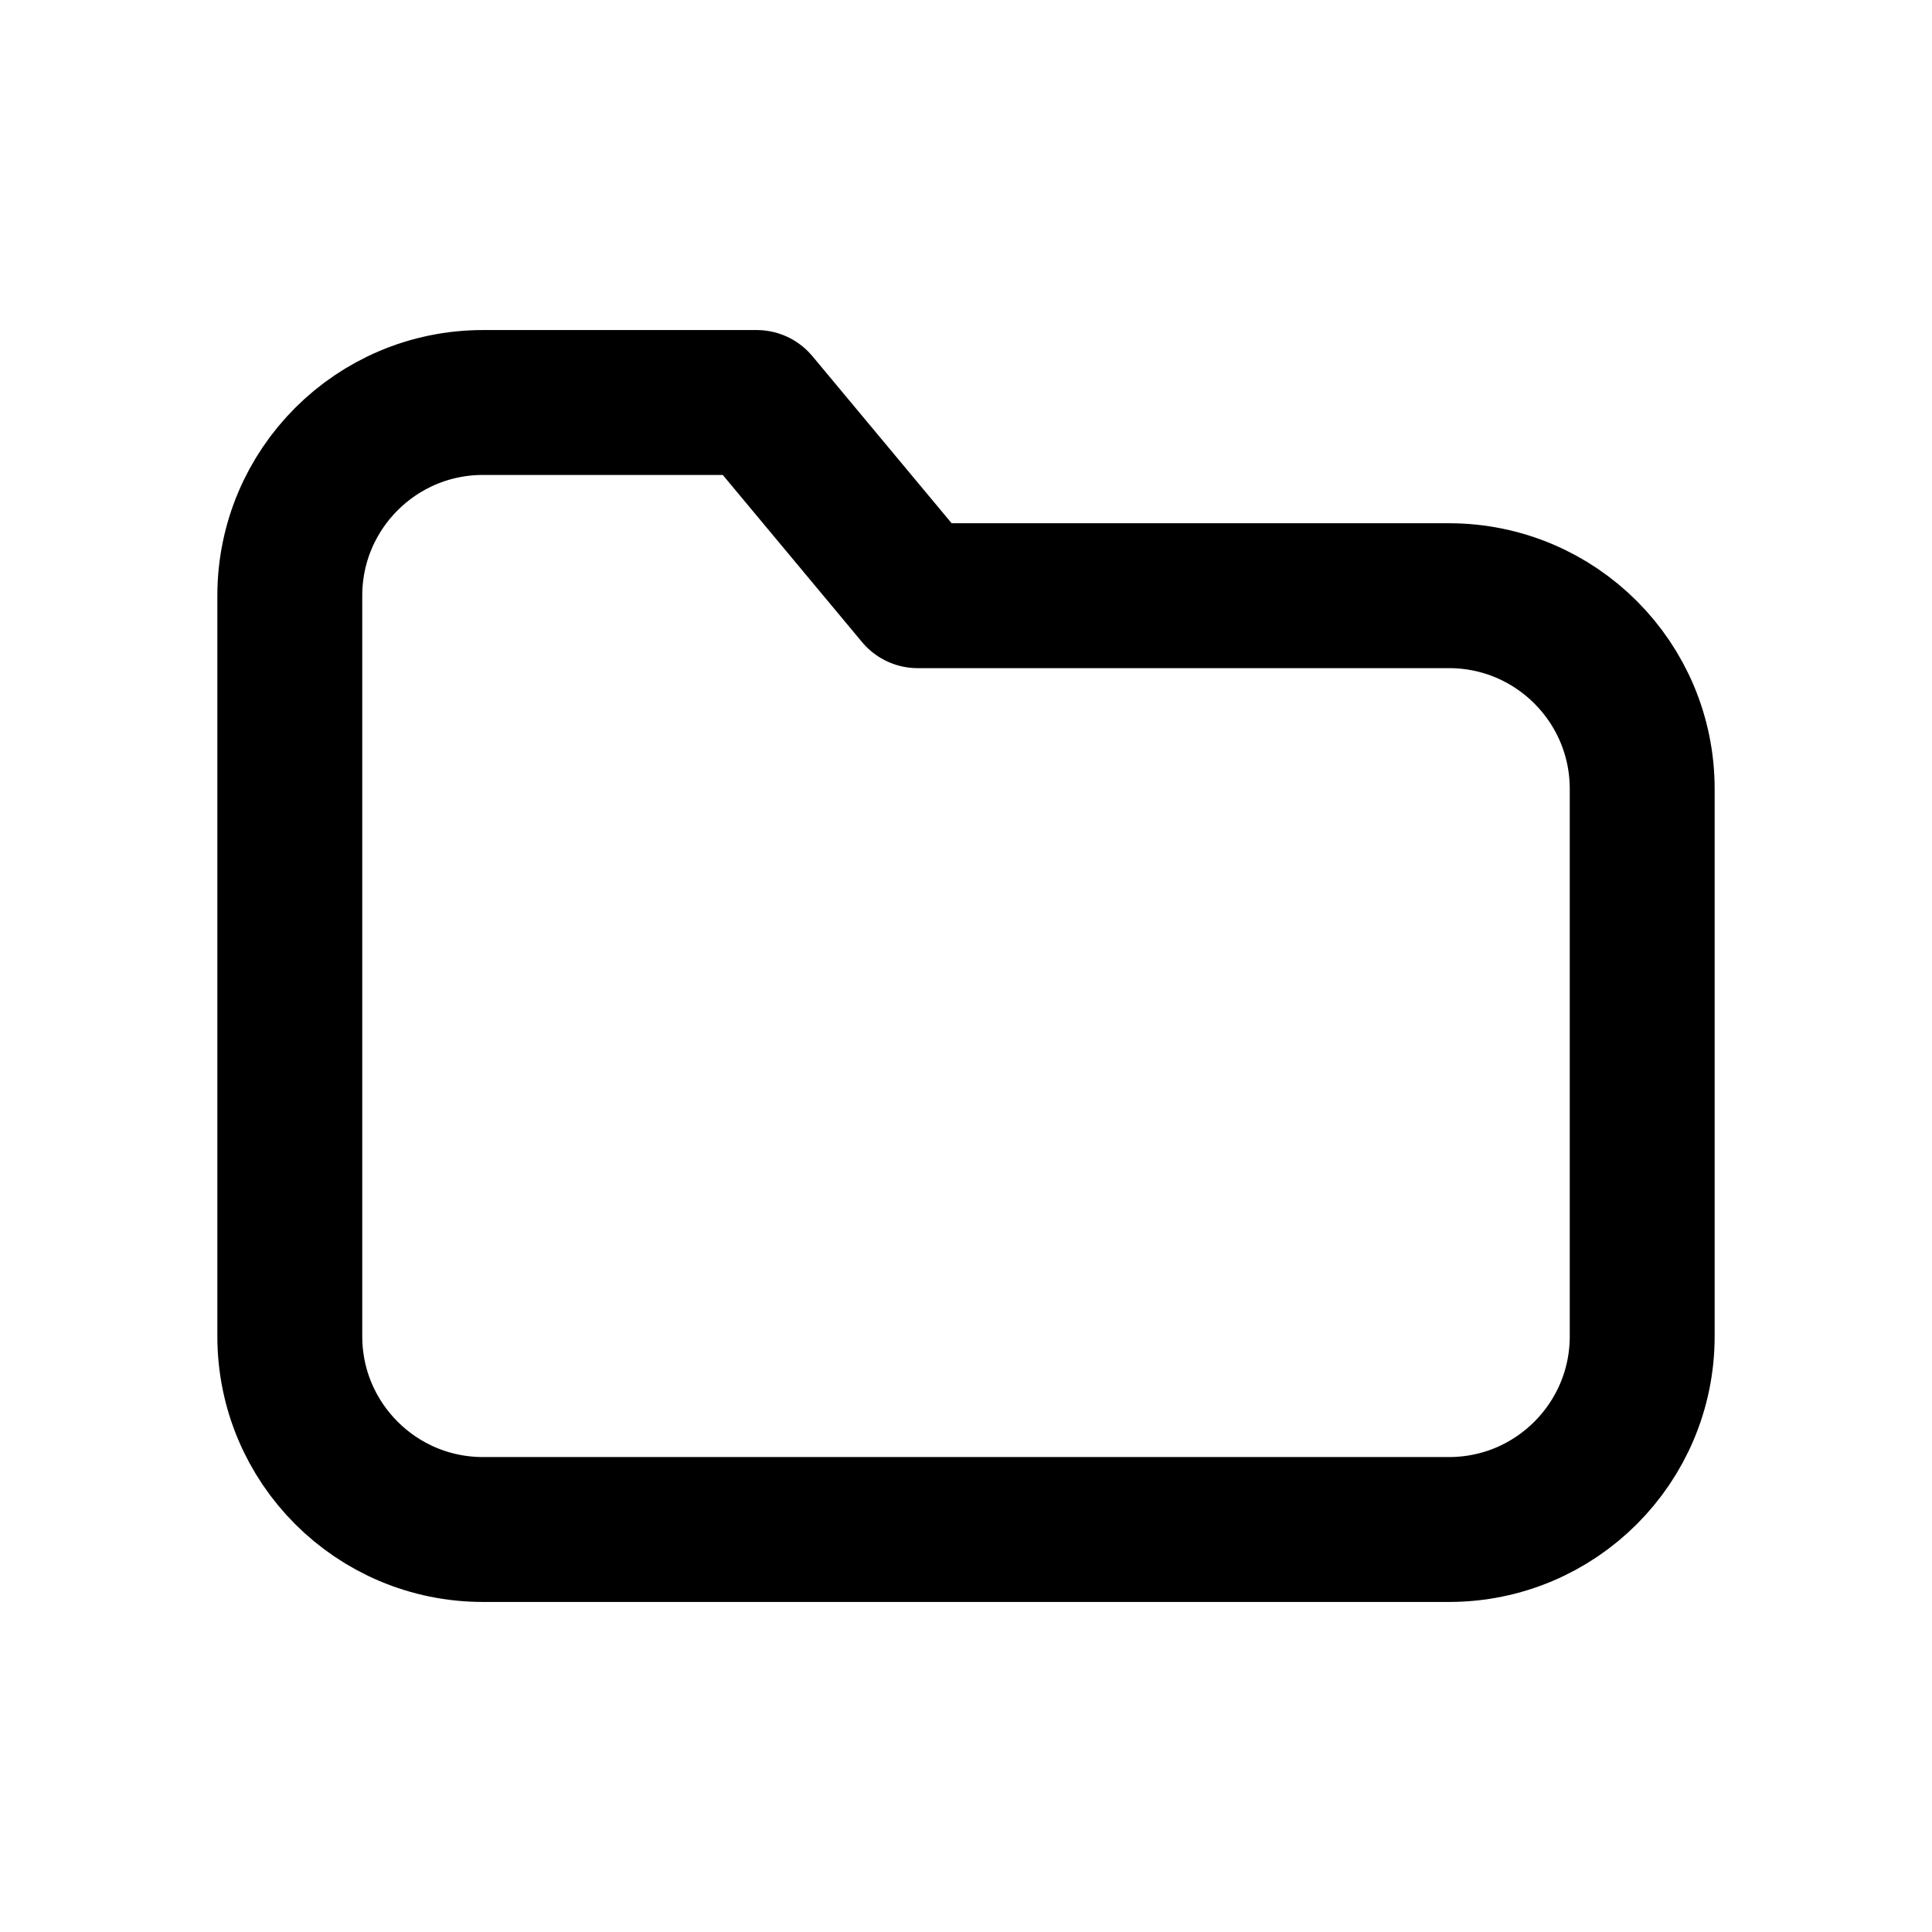
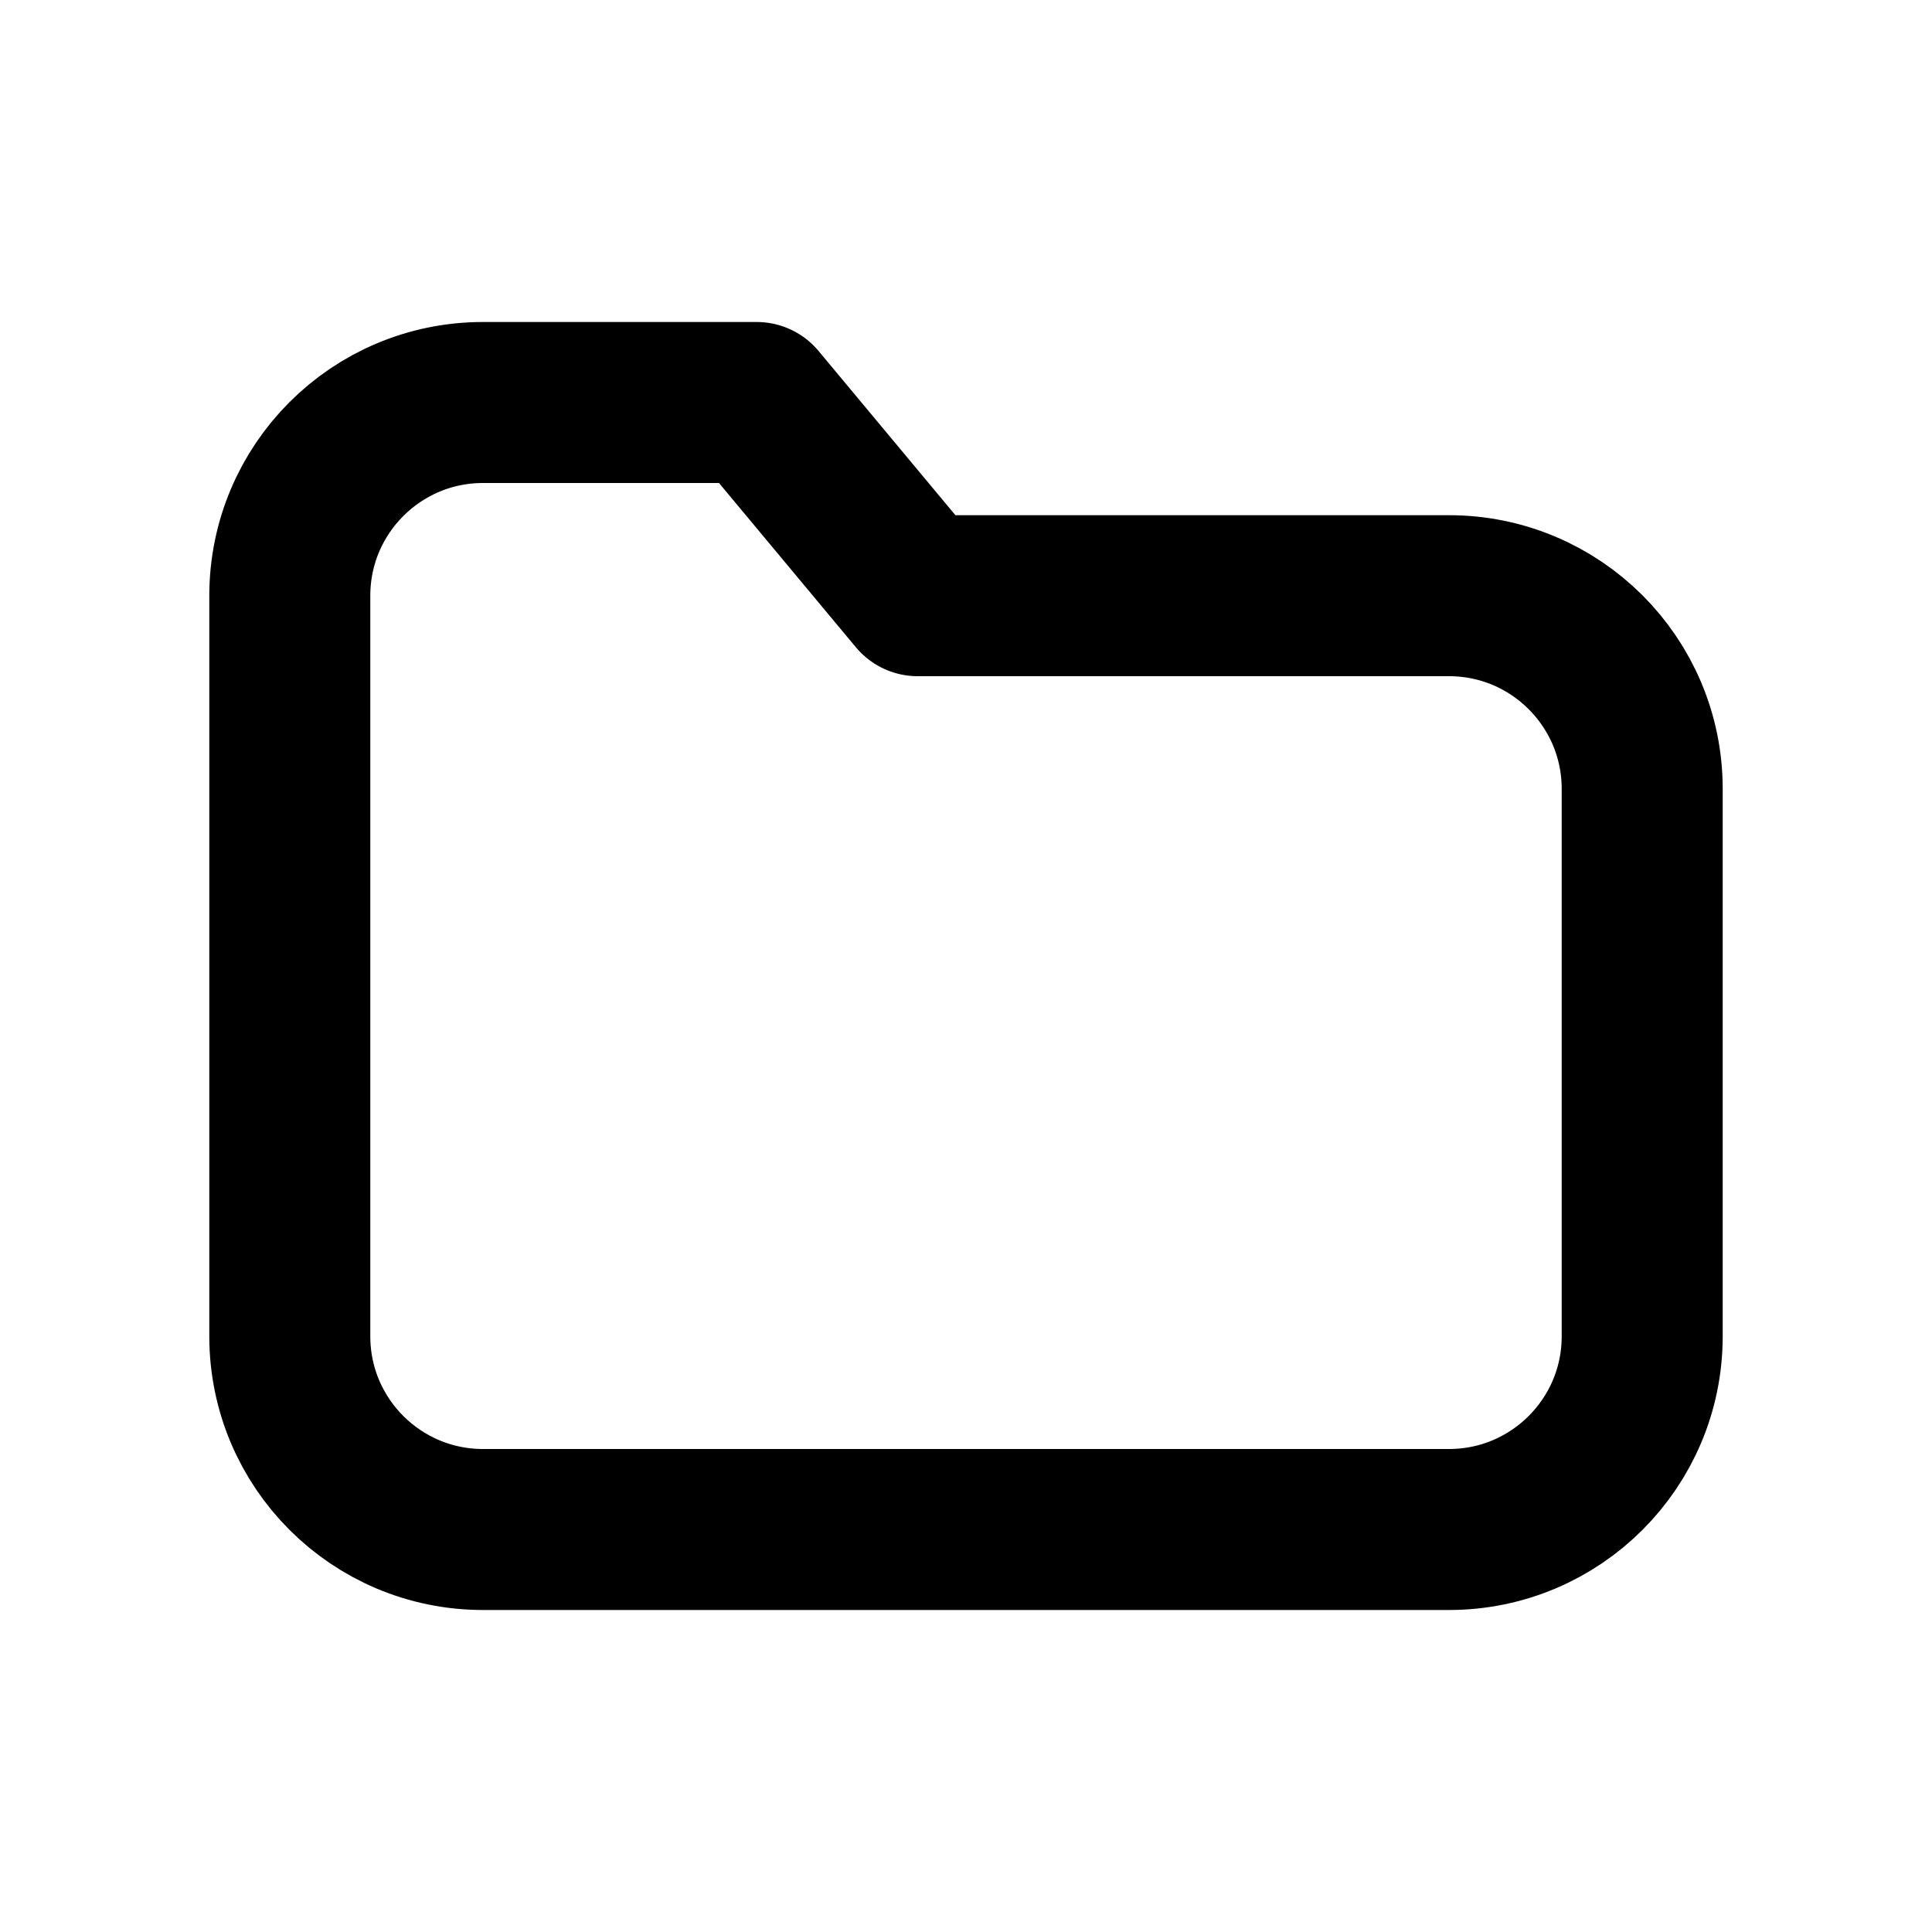
- <svg xmlns="http://www.w3.org/2000/svg" viewBox="0 0 24 24" fill="none" stroke="#000" stroke-width="1.8" stroke-linecap="round" stroke-linejoin="round">
+ <svg xmlns="http://www.w3.org/2000/svg" viewBox="0 0 24 24" fill="none" stroke="#000" stroke-width="2" stroke-linecap="round" stroke-linejoin="round">
  <path d="M3.6 7.4A2.4 2.4 0 0 1 6 5h3.4l2 2.4H18A2.4 2.4 0 0 1 20.4 9.8V16.6A2.4 2.4 0 0 1 18 19H6a2.4 2.4 0 0 1-2.4-2.4z" />
</svg>
